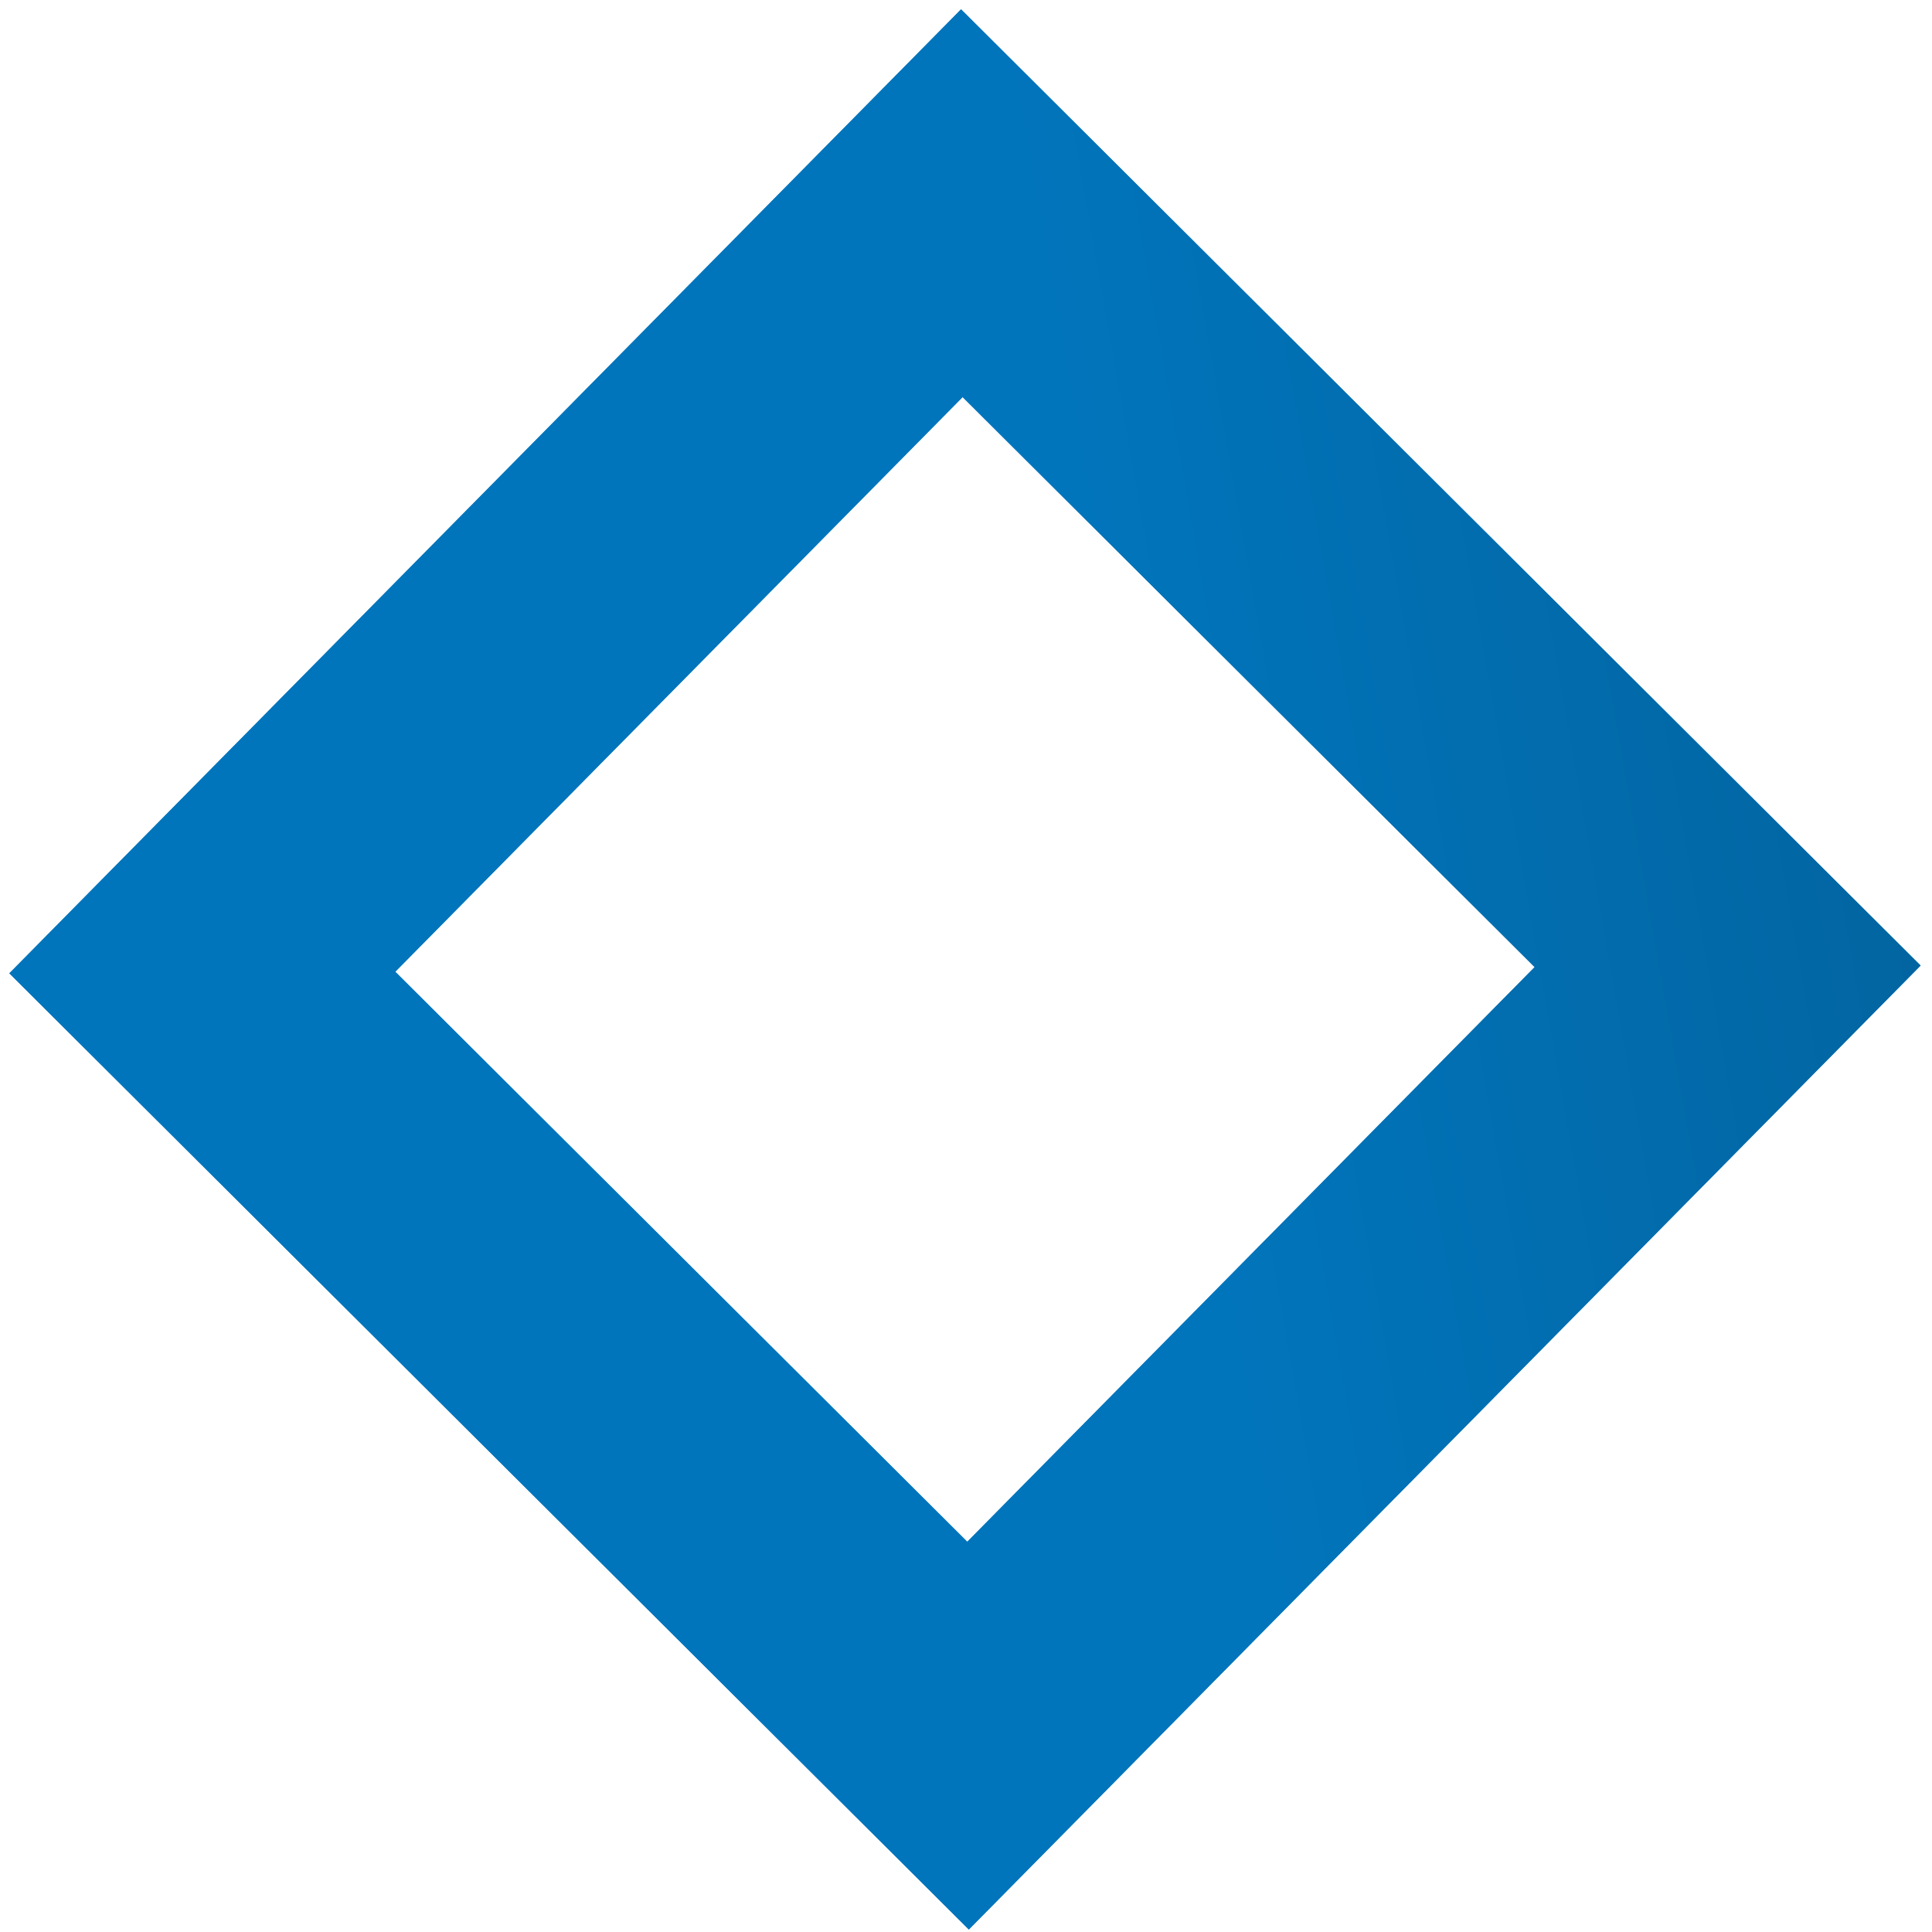
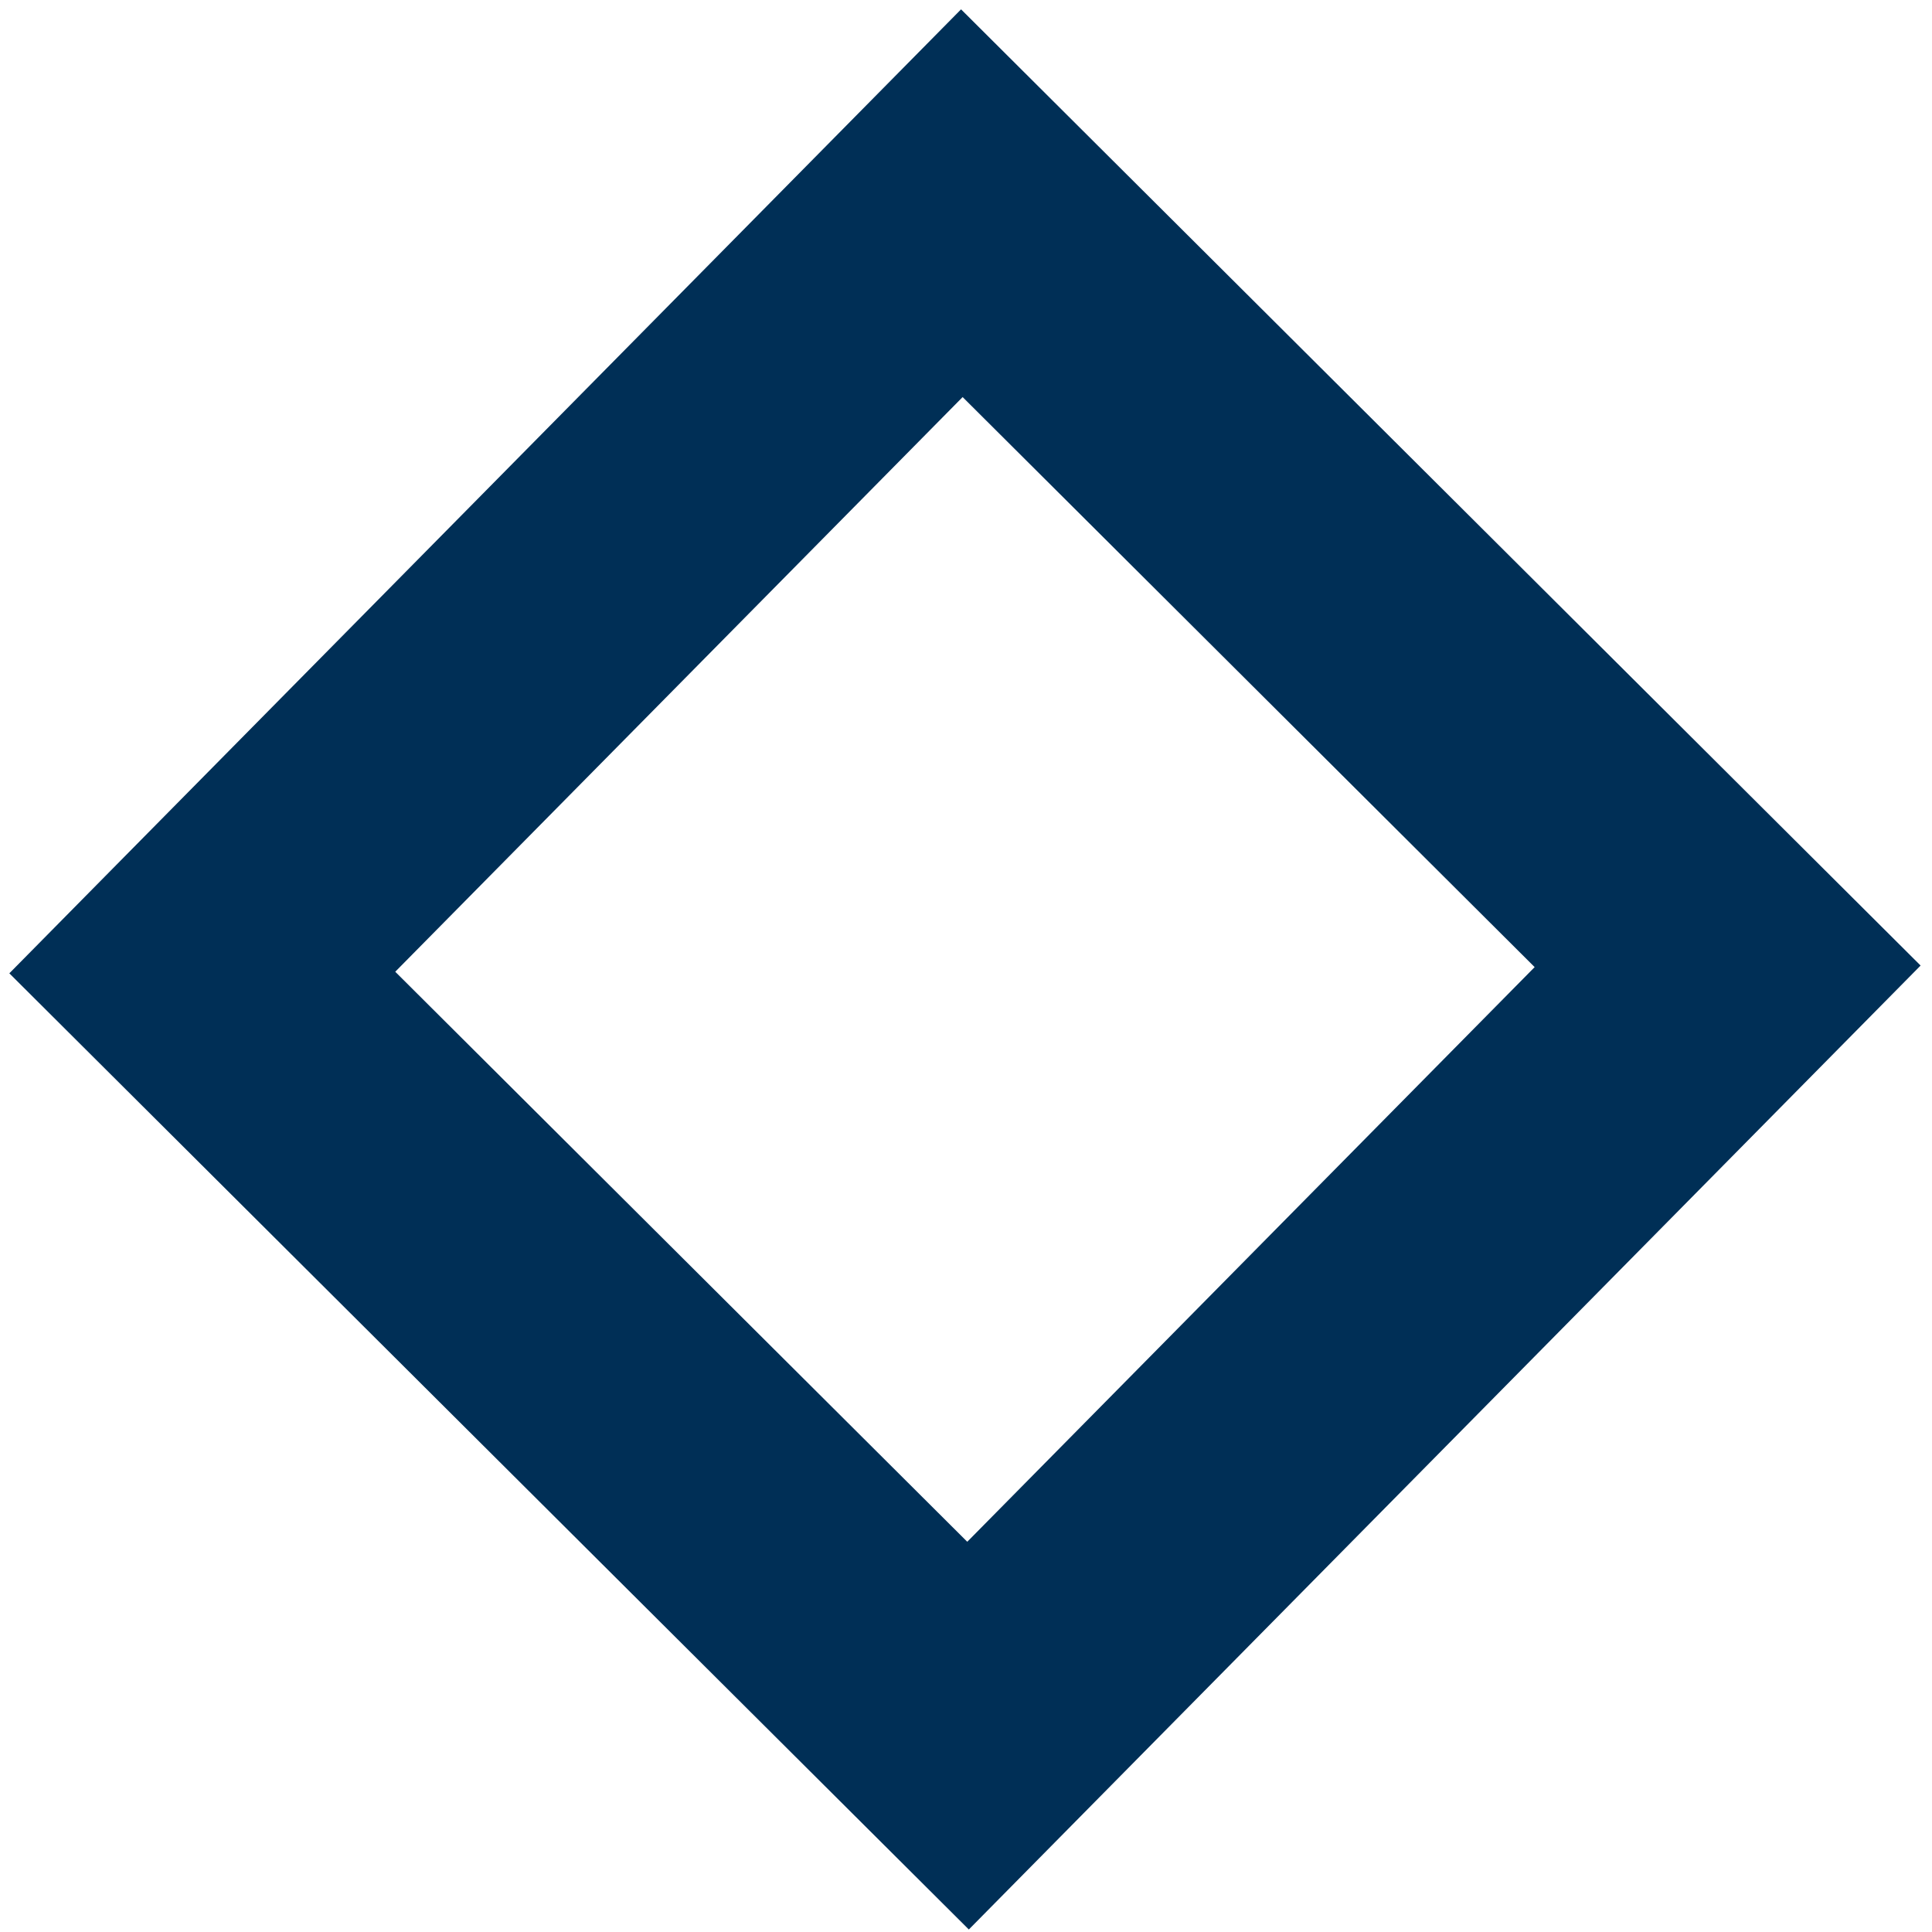
<svg xmlns="http://www.w3.org/2000/svg" width="117" height="117" viewBox="0 0 117 117" fill="none">
-   <path d="M104.623 58.52L58.624 105.108L12.25 58.895L13.396 57.734L58.248 12.306L104.623 58.52Z" stroke="#0175BC" stroke-width="16.565" />
-   <path d="M104.623 58.52L58.624 105.108L12.25 58.895L13.396 57.734L58.248 12.306L104.623 58.52Z" stroke="url(#paint0_linear_2879_3472)" stroke-width="16.565" />
-   <defs>
-     <linearGradient id="paint0_linear_2879_3472" x1="16.068" y1="36.767" x2="144.123" y2="14.173" gradientUnits="userSpaceOnUse">
-       <stop offset="0.376" stop-color="#0175BC" />
-       <stop offset="1" stop-color="#03598D" />
-     </linearGradient>
-   </defs>
+   <path d="M104.623 58.52L58.624 105.108L12.25 58.895L13.396 57.734L58.248 12.306L104.623 58.52Z" stroke="#002F56" stroke-width="16.565" />
</svg>
